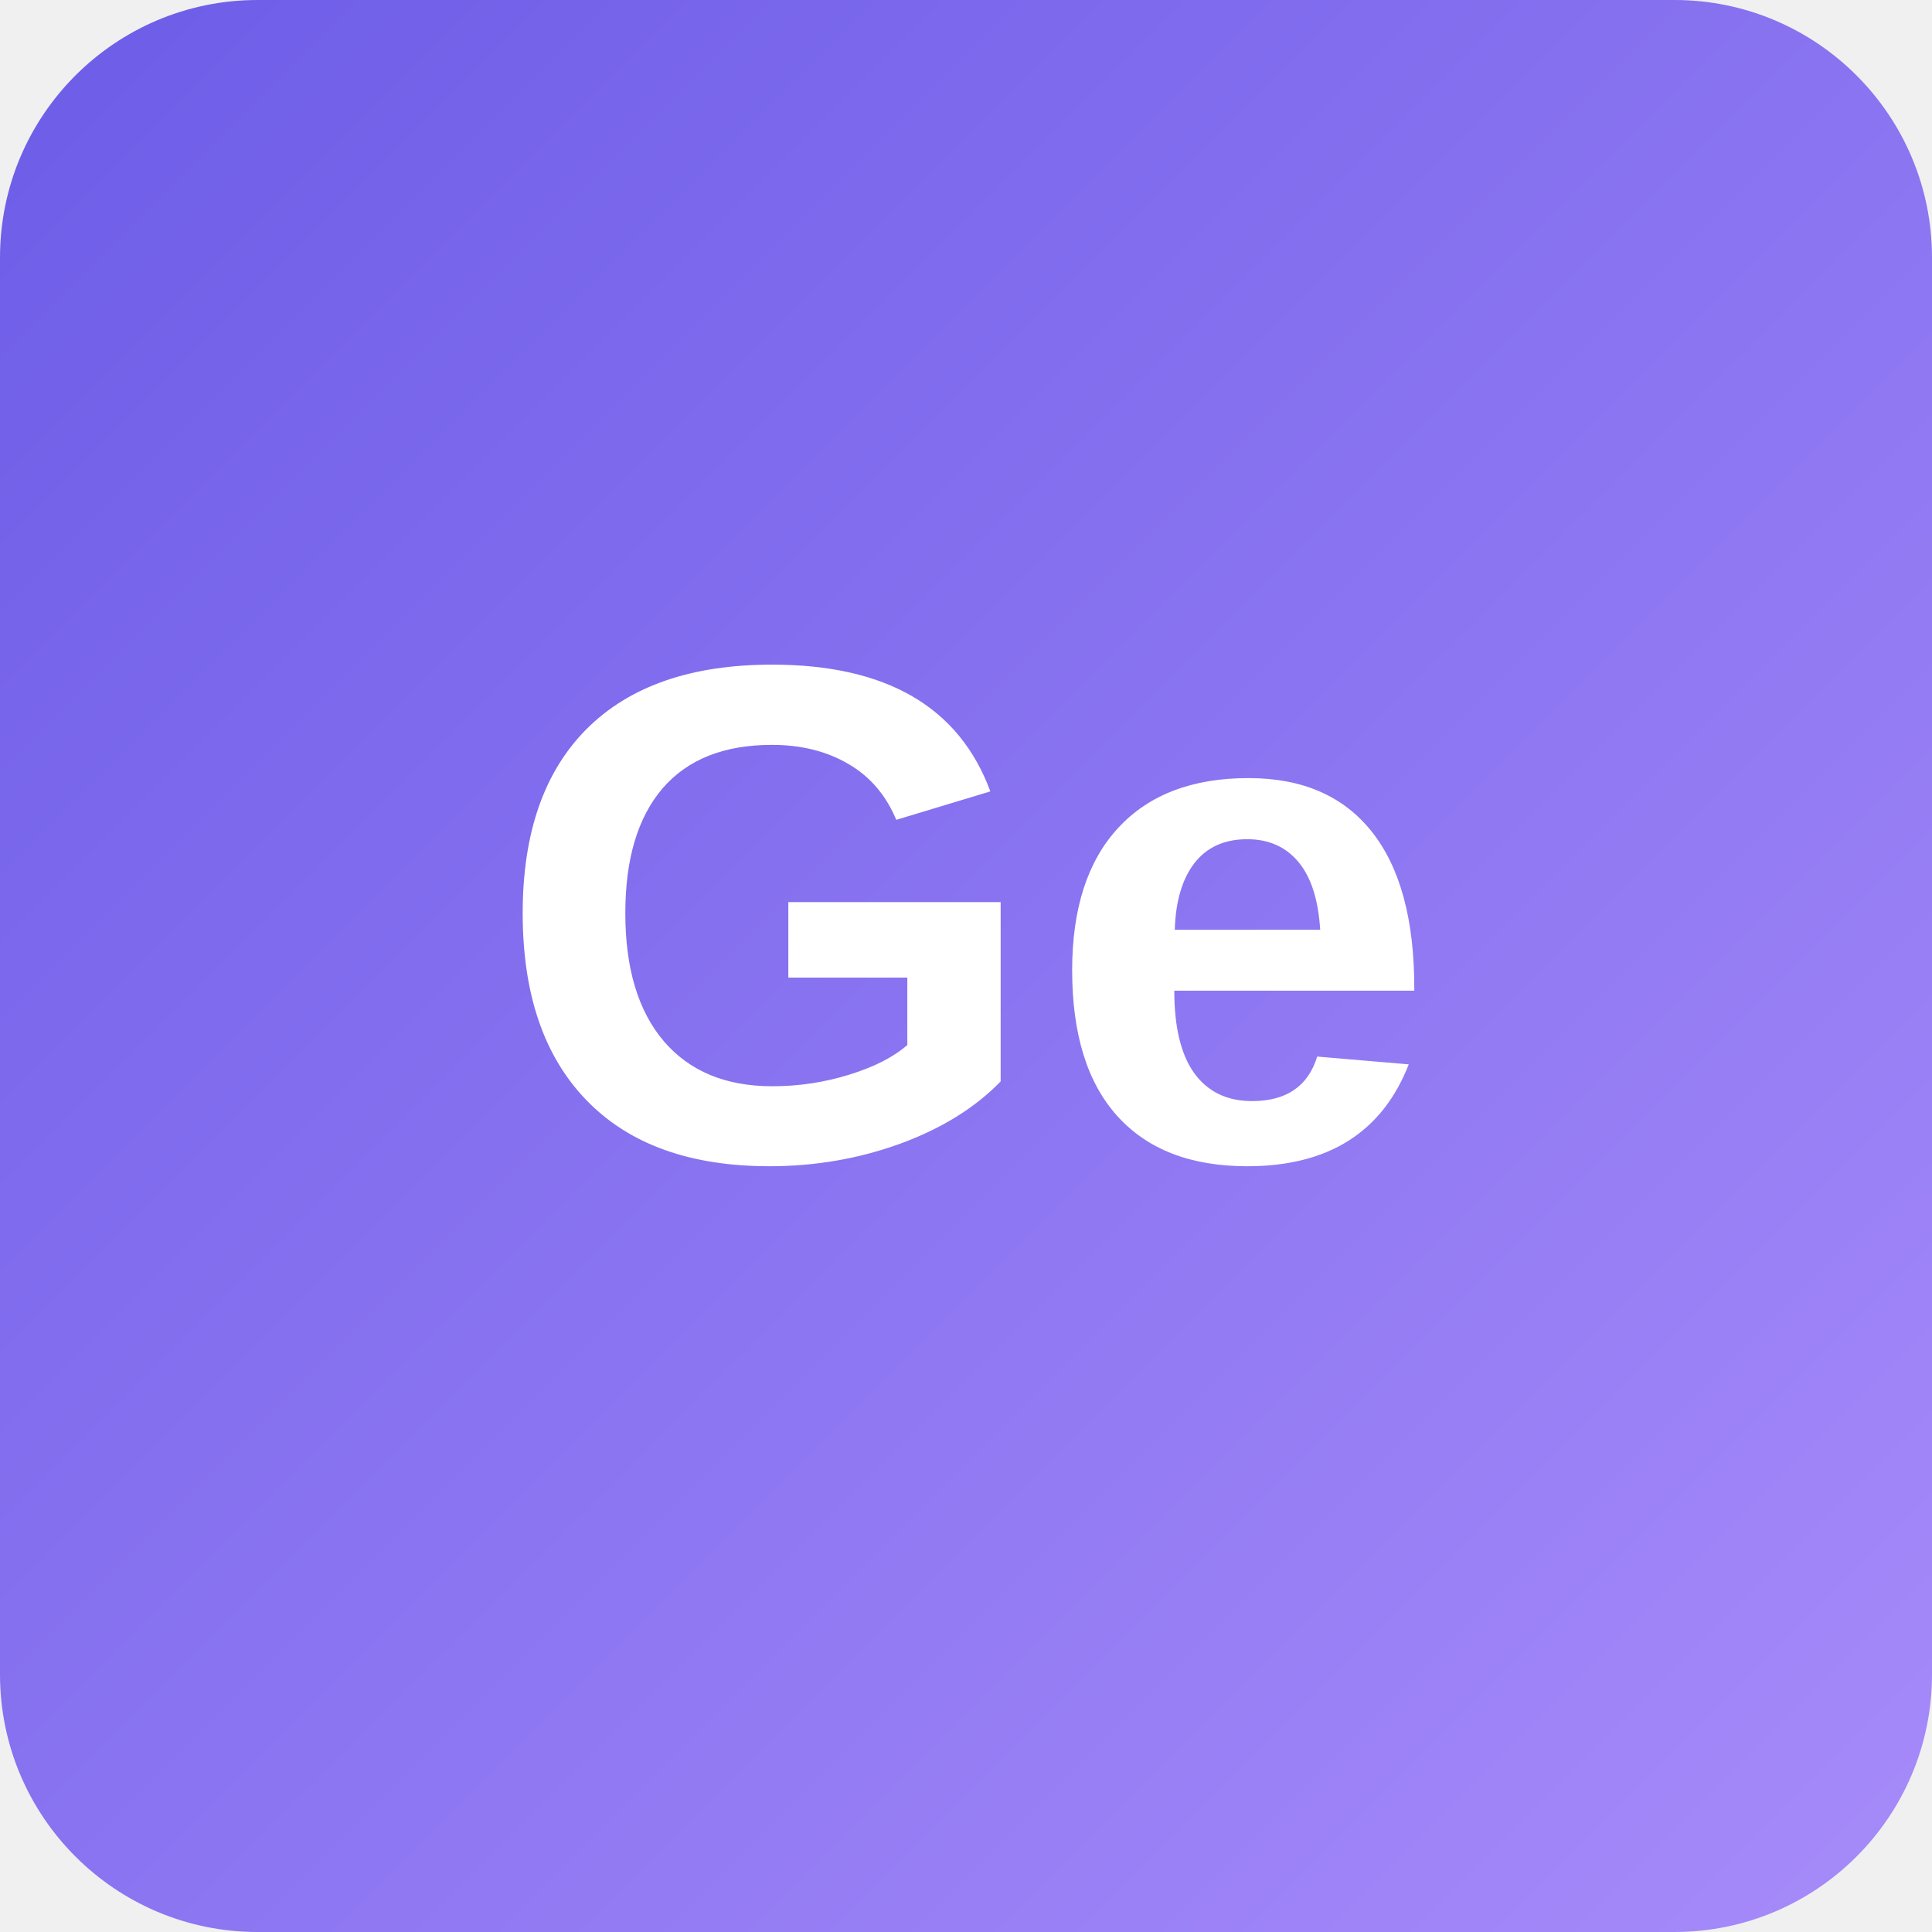
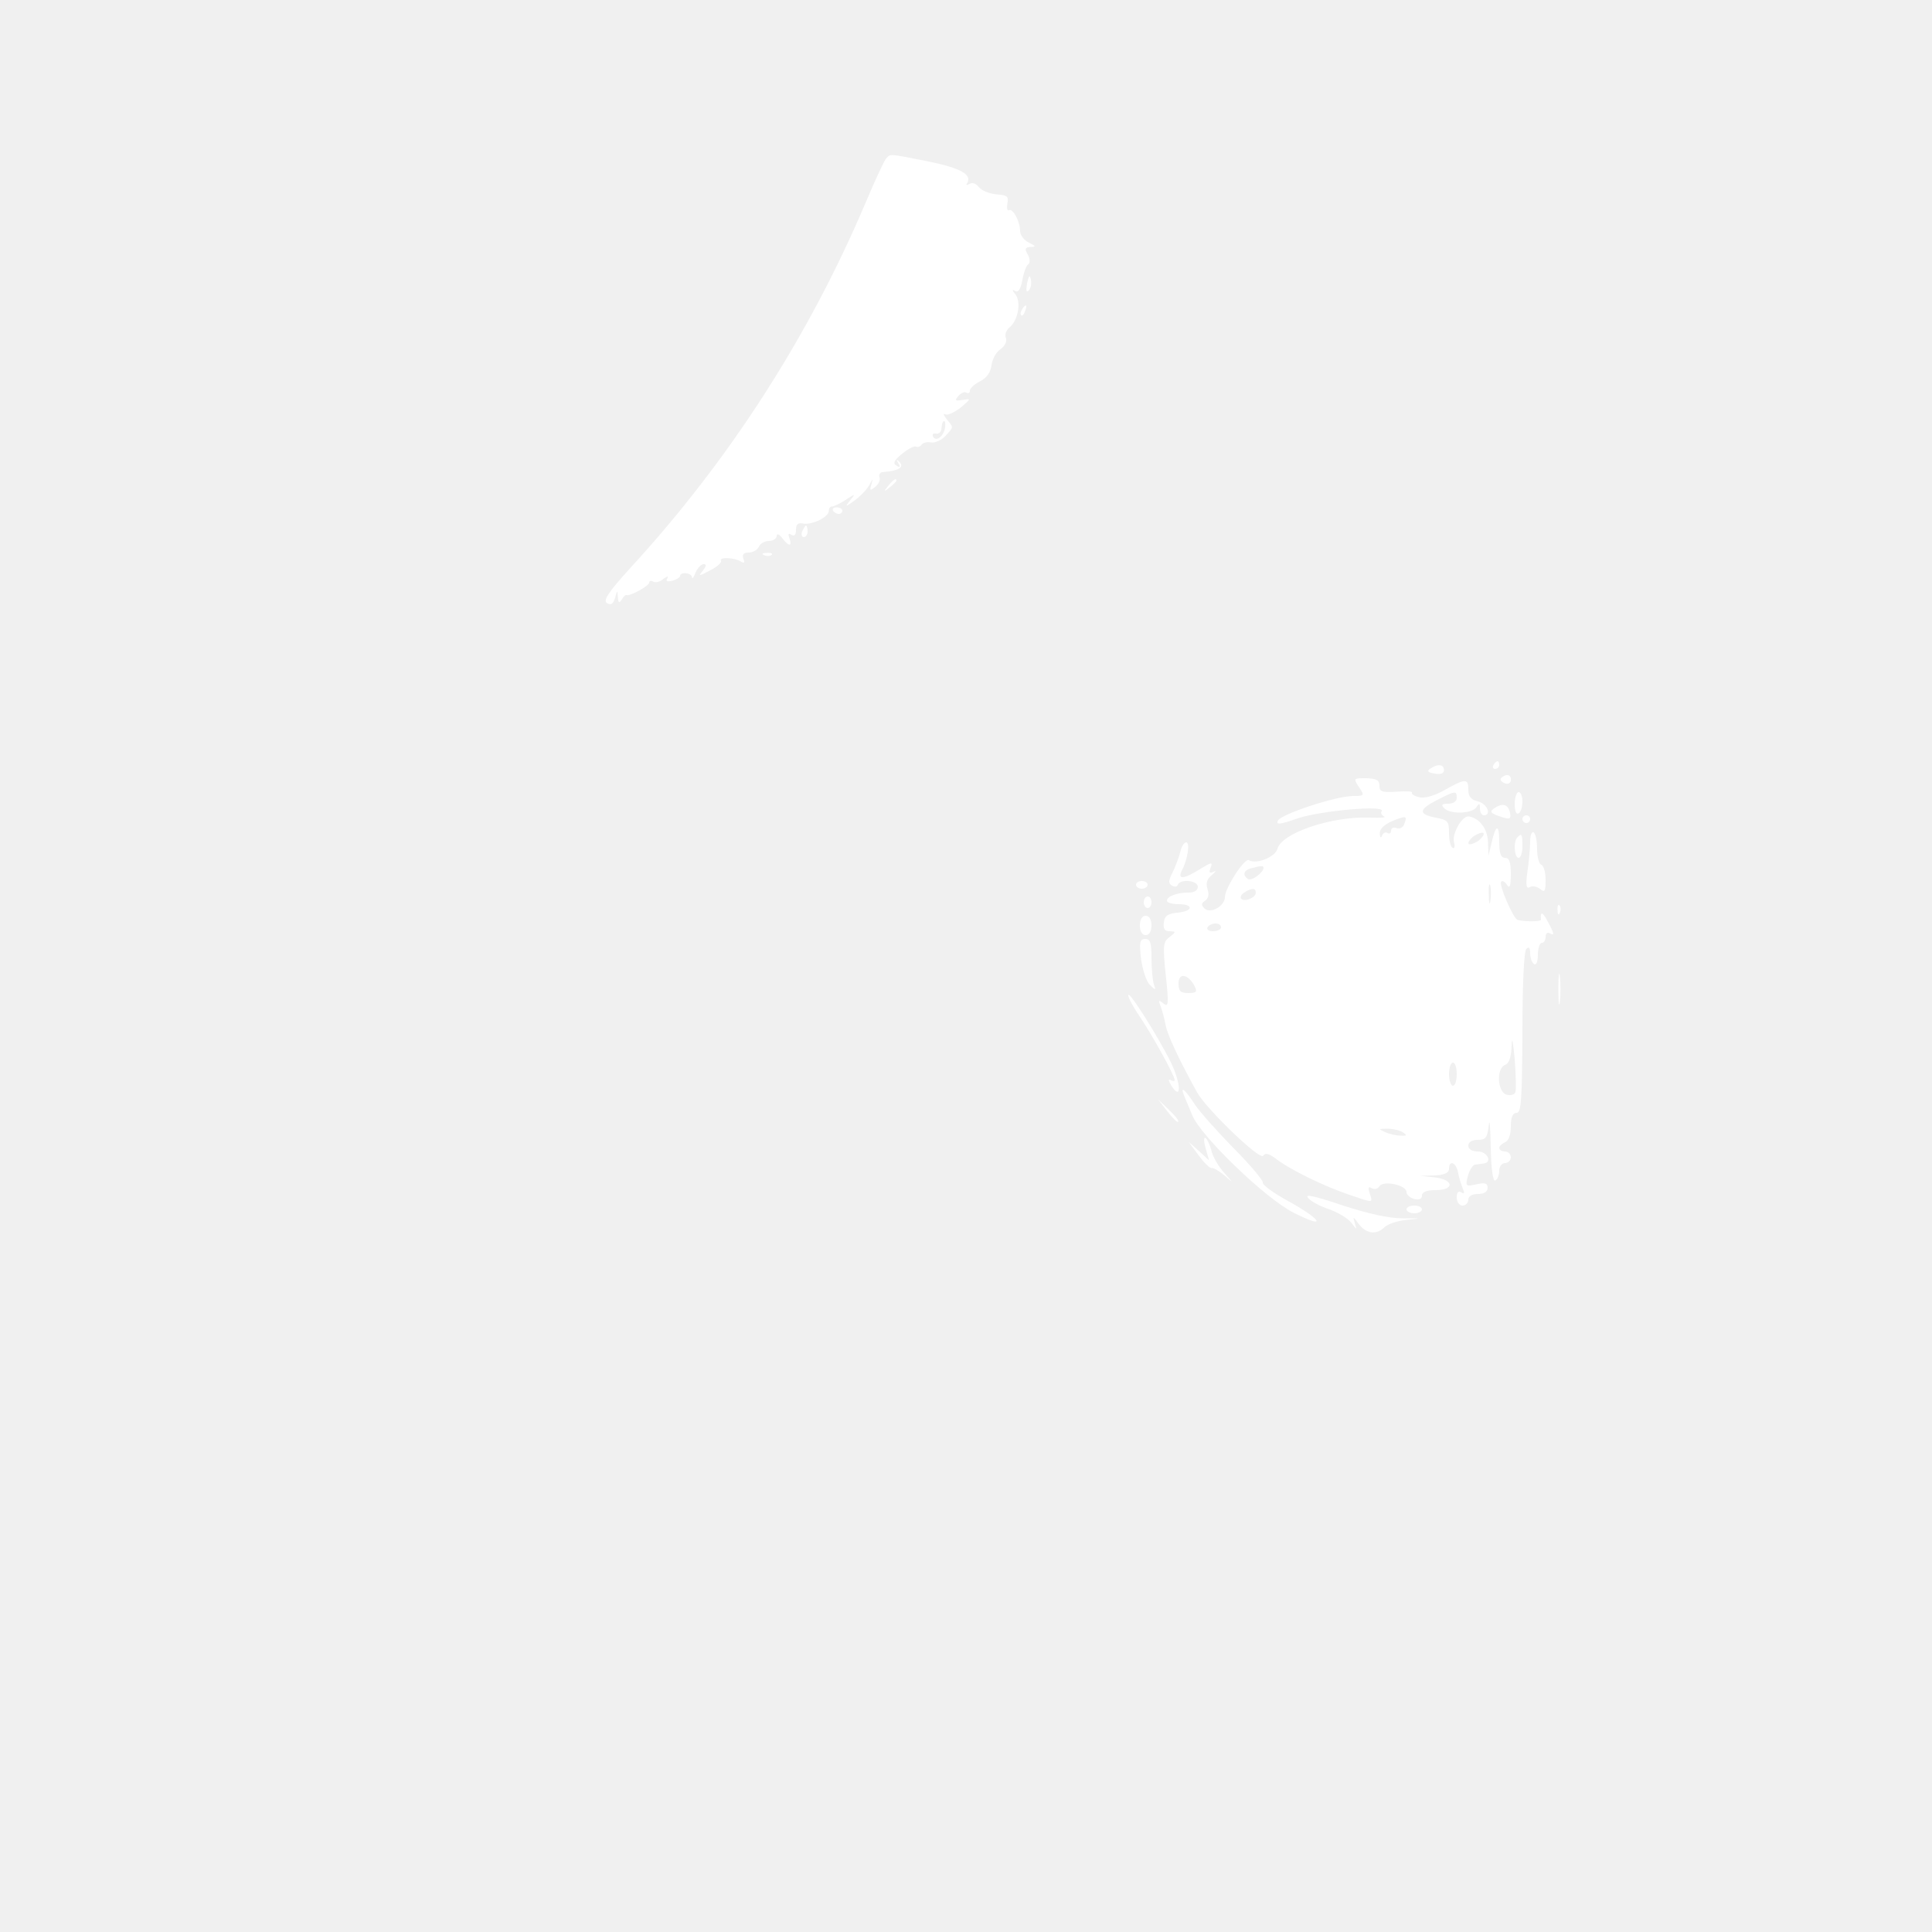
- <svg xmlns="http://www.w3.org/2000/svg" viewBox="0 0 120 120" width="32" height="32">
-   <defs>
-     <linearGradient id="gg" x1="0%" y1="0%" x2="100%" y2="100%">
-       <stop offset="0%" style="stop-color:#6c5ce7" />
-       <stop offset="100%" style="stop-color:#a78bfa" />
-     </linearGradient>
-   </defs>
-   <rect rx="16" width="120" height="120" fill="url(#gg)" />
-   <text x="60" y="72" font-family="Arial,sans-serif" font-size="44" font-weight="bold" fill="white" text-anchor="middle">Ge</text>
+ <svg xmlns="http://www.w3.org/2000/svg" version="1.0" width="500pt" height="500pt" viewBox="0 0 500 500" preserveAspectRatio="xMidYMid meet">
+   <g transform="translate(0,500) scale(0.1,-0.1)" fill="#ffffff" stroke="none">
+     <path d="M2292 4588 c-5 -7 -29 -58 -52 -113 -146 -344 -351 -664 -607 -943 -59 -65 -73 -86 -62 -93 10 -6 16 -2 21 14 5 20 6 20 7 2 1 -15 3 -17 10 -7 4 8 10 13 12 12 9 -4 59 24 59 32 0 5 5 6 10 3 6 -4 18 -1 27 7 10 7 14 8 10 1 -5 -7 0 -9 13 -6 11 3 20 9 20 12 0 12 30 9 31 -3 0 -6 4 -1 9 12 5 12 15 22 21 22 8 0 7 -5 -2 -17 -13 -15 -11 -15 19 1 18 9 30 20 28 25 -6 10 35 8 51 -2 9 -6 11 -3 7 7 -4 11 0 16 14 16 11 0 22 7 26 15 3 8 15 15 26 15 11 0 20 6 20 13 1 7 6 5 14 -5 17 -23 27 -23 19 -1 -4 11 -3 14 5 9 8 -5 12 0 12 13 0 14 5 19 19 16 23 -4 66 17 66 33 0 7 4 12 8 11 4 0 20 7 35 17 26 17 27 17 12 -1 -14 -18 -13 -18 12 0 15 11 32 29 38 40 9 18 10 18 5 1 -5 -16 -3 -17 10 -6 9 7 14 18 11 25 -2 6 1 12 7 13 47 4 60 14 41 30 -4 4 -4 1 1 -7 6 -10 4 -12 -5 -6 -10 6 -6 14 15 31 16 13 32 21 36 18 4 -2 10 0 14 5 3 5 14 8 24 6 11 -2 28 6 38 17 22 24 21 21 3 43 -8 11 -10 16 -4 13 5 -4 23 4 40 17 27 23 28 24 6 20 -20 -3 -22 -2 -12 10 7 8 16 12 21 9 5 -3 9 -1 9 5 0 6 12 17 26 24 18 9 28 24 30 42 2 15 12 34 23 41 12 9 18 21 14 30 -3 8 1 20 10 27 22 18 30 66 15 85 -9 11 -9 14 -1 9 8 -5 14 4 19 28 3 19 10 38 15 41 5 3 5 14 -1 25 -9 15 -7 19 7 20 15 0 14 2 -4 11 -13 6 -23 20 -23 30 0 25 -19 60 -29 54 -4 -3 -6 5 -4 17 4 19 0 22 -29 24 -18 2 -38 10 -45 19 -7 9 -17 13 -24 8 -7 -4 -10 -3 -6 2 13 22 -16 39 -100 56 -106 21 -98 21 -111 6z m154 -693 c-3 -23 -22 -39 -31 -26 -3 7 -1 10 6 9 7 -2 14 3 15 10 2 19 4 22 8 22 2 0 3 -7 2 -15z" />
+     <path d="M2658 4267 c-3 -19 -2 -25 4 -19 6 6 8 18 6 28 -3 14 -5 12 -10 -9z" />
+     <path d="M2645 4199 c-4 -6 -5 -12 -2 -15 2 -3 7 2 10 11 7 17 1 20 -8 4z" />
+     <path d="M2299 3743 c-13 -16 -12 -17 4 -4 9 7 17 15 17 17 0 8 -8 3 -21 -13z" />
+     <path d="M2156 3678 c3 -4 9 -8 15 -8 5 0 9 4 9 8 0 5 -7 9 -15 9 -8 0 -12 -4 -9 -9z" />
+     <path d="M2076 3625 c-3 -8 -1 -15 4 -15 6 0 10 7 10 15 0 8 -2 15 -4 15 -2 0 -6 -7 -10 -15z" />
+     <path d="M1978 3563 c7 -3 16 -2 19 1 4 3 -2 6 -13 5 -11 0 -14 -3 -6 -6z" />
+     <path d="M3865 3020 c-3 -5 -1 -10 4 -10 6 0 11 5 11 10 0 6 -2 10 -4 10 -3 0 -8 -4 -11 -10z" />
+     <path d="M3702 3011 c-10 -6 -7 -10 10 -13 16 -3 25 0 25 9 0 15 -16 17 -35 4z" />
+     <path d="M3891 2991 c-10 -6 -10 -10 -1 -16 13 -8 24 -1 19 14 -3 6 -10 7 -18 2z" />
+     <path d="M3517 2963 c15 -22 14 -23 -15 -23 -45 0 -189 -48 -195 -64 -5 -11 6 -10 51 6 60 20 228 35 218 19 -4 -5 0 -11 6 -14 7 -3 -9 -4 -37 -3 -99 4 -229 -40 -239 -81 -6 -21 -55 -41 -74 -29 -11 6 -62 -72 -62 -96 0 -23 -38 -44 -53 -29 -9 9 -8 14 2 20 8 6 11 16 6 30 -5 16 -1 27 12 37 10 9 12 12 4 8 -11 -5 -13 -3 -8 10 6 16 3 15 -27 -3 -43 -27 -60 -28 -47 -3 15 28 21 72 11 72 -6 0 -13 -12 -16 -27 -4 -15 -13 -38 -20 -52 -10 -20 -11 -27 -1 -33 7 -4 14 -3 15 2 6 16 52 12 52 -5 0 -9 -9 -15 -24 -15 -31 0 -56 -10 -56 -21 0 -5 14 -9 30 -9 40 0 38 -18 -2 -22 -25 -2 -34 -8 -36 -25 -2 -17 2 -23 15 -23 17 -1 17 -1 0 -15 -17 -12 -18 -22 -10 -99 8 -74 7 -84 -6 -73 -12 10 -14 9 -7 -8 4 -11 10 -33 13 -50 6 -26 31 -81 81 -172 24 -43 163 -177 171 -164 6 8 14 6 32 -7 34 -27 123 -71 188 -93 67 -23 64 -23 56 2 -5 16 -4 19 5 14 7 -4 16 -2 20 5 10 16 70 3 70 -15 0 -7 9 -15 20 -18 13 -3 20 0 20 9 0 9 12 14 35 14 50 0 48 27 -2 33 l-38 4 38 1 c25 1 37 7 37 17 0 23 17 18 23 -7 2 -13 8 -32 12 -42 6 -14 5 -17 -3 -12 -8 5 -12 0 -12 -13 0 -12 7 -21 15 -21 8 0 15 7 15 15 0 9 9 15 25 15 16 0 25 6 25 16 0 12 -7 14 -29 9 -28 -6 -29 -5 -22 22 4 15 13 29 19 29 7 1 17 2 22 3 23 3 9 31 -15 31 -16 0 -25 6 -25 15 0 9 9 15 24 15 21 0 25 5 29 38 2 20 4 -5 5 -56 1 -59 6 -91 12 -87 6 3 10 15 10 26 0 10 7 19 15 19 8 0 15 7 15 15 0 8 -7 15 -15 15 -8 0 -15 4 -15 9 0 5 7 11 15 15 9 3 15 19 15 41 0 24 5 35 15 35 12 0 14 33 15 207 0 124 4 211 10 217 7 7 10 3 10 -11 0 -12 5 -25 10 -28 6 -4 10 7 10 24 0 17 5 31 10 31 6 0 10 7 10 16 0 8 5 12 10 9 14 -8 13 -2 -5 31 -13 25 -19 26 -17 4 1 -5 -36 -6 -60 -1 -11 2 -50 92 -43 99 3 4 10 0 15 -8 7 -11 10 -3 10 28 0 31 -4 42 -15 42 -11 0 -15 11 -15 42 0 47 -9 45 -20 -4 l-8 -33 -1 35 c-1 34 -21 62 -49 67 -17 4 -45 -44 -39 -67 3 -11 1 -18 -4 -14 -5 3 -9 20 -9 38 0 31 -3 34 -35 40 -45 9 -44 21 5 46 47 24 50 24 50 5 0 -9 -9 -15 -22 -15 -17 0 -19 -3 -10 -12 16 -16 72 -14 83 3 7 11 9 11 9 -3 0 -10 5 -18 10 -18 21 0 9 30 -15 36 -18 4 -25 13 -25 30 0 30 -7 30 -62 -1 -27 -15 -52 -22 -66 -18 -12 3 -20 8 -18 12 2 3 -16 4 -40 2 -38 -2 -44 0 -44 16 0 14 -8 18 -34 19 -33 0 -34 0 -19 -23z m117 -96 c-3 -9 -12 -13 -20 -10 -8 3 -14 0 -14 -7 0 -6 -4 -9 -9 -6 -5 4 -12 0 -14 -6 -3 -8 -6 -6 -6 5 -1 11 11 23 32 32 36 15 40 14 31 -8z m192 -43 c-11 -7 -22 -11 -25 -8 -3 3 3 12 13 20 11 7 22 11 25 8 3 -3 -3 -12 -13 -20z m-556 -70 c0 -12 -31 -35 -40 -29 -15 10 -12 23 8 28 27 7 32 7 32 1z m587 -86 c-2 -13 -4 -5 -4 17 -1 22 1 32 4 23 2 -10 2 -28 0 -40z m-607 22 c0 -13 -28 -25 -38 -16 -3 4 0 11 8 16 20 13 30 12 30 0z m-90 -90 c0 -5 -9 -10 -21 -10 -11 0 -17 5 -14 10 3 6 13 10 21 10 8 0 14 -4 14 -10z m-69 -151 c8 -16 6 -19 -16 -19 -20 0 -25 5 -25 25 0 28 24 25 41 -6z m831 -275 c-2 -7 -12 -10 -23 -7 -24 7 -27 68 -4 77 10 3 16 20 17 48 1 28 3 17 8 -32 3 -41 4 -80 2 -86z m-152 46 c0 -16 -4 -30 -10 -30 -5 0 -10 14 -10 30 0 17 5 30 10 30 6 0 10 -13 10 -30z m-140 -150 c12 -8 12 -10 -5 -9 -11 0 -29 4 -40 9 -18 8 -18 9 5 9 14 0 32 -4 40 -9z" />
+     <path d="M3920 2919 c0 -17 4 -28 10 -24 6 3 10 17 10 31 0 13 -4 24 -10 24 -5 0 -10 -14 -10 -31z" />
+     <path d="M3870 2910 c-17 -10 -14 -15 18 -25 19 -6 23 -4 20 11 -4 21 -18 27 -38 14z" />
+     <path d="M3940 2880 c0 -5 5 -10 10 -10 6 0 10 5 10 10 0 6 -4 10 -10 10 -5 0 -10 -4 -10 -10z" />
+     <path d="M3960 2822 c0 -16 -3 -51 -7 -77 -5 -36 -3 -46 6 -41 6 4 18 2 26 -4 13 -11 15 -7 15 23 0 19 -5 37 -11 39 -6 2 -11 20 -11 41 0 20 -4 40 -9 43 -5 3 -9 -8 -9 -24z" />
+     <path d="M3927 2833 c-11 -10 -8 -53 3 -53 6 0 10 14 10 30 0 31 -2 35 -13 23z" />
+     <path d="M2940 2710 c0 -5 7 -10 15 -10 8 0 15 5 15 10 0 6 -7 10 -15 10 -8 0 -15 -4 -15 -10z" />
+     <path d="M2960 2665 c0 -8 5 -15 10 -15 6 0 10 7 10 15 0 8 -4 15 -10 15 -5 0 -10 -7 -10 -15z" />
+     <path d="M4031 2644 c0 -11 3 -14 6 -6 3 7 2 16 -1 19 -3 4 -6 -2 -5 -13z" />
+     <path d="M2950 2605 c0 -16 6 -25 15 -25 9 0 15 9 15 25 0 16 -6 25 -15 25 -9 0 -15 -9 -15 -25z" />
+     <path d="M2953 2518 c4 -28 14 -59 23 -67 15 -15 16 -14 10 2 -3 10 -6 41 -6 68 0 39 -3 49 -16 49 -14 0 -16 -8 -11 -52z" />
+     <path d="M4033 2440 c0 -36 2 -50 4 -32 2 17 2 47 0 65 -2 17 -4 3 -4 -33z" />
+     <path d="M2920 2424 c0 -7 15 -34 33 -60 32 -48 87 -148 87 -159 0 -4 -5 -3 -11 0 -6 4 -5 -2 2 -14 27 -42 26 3 0 58 -33 67 -111 191 -111 175z" />
+     <path d="M3065 2163 c4 -10 13 -31 20 -48 20 -53 192 -219 264 -254 85 -43 74 -19 -14 30 -39 21 -69 43 -67 49 1 5 -32 45 -74 87 -42 43 -88 94 -102 115 -26 40 -39 50 -27 21z" />
+     <path d="M3021 2124 c13 -17 26 -30 28 -27 3 2 -8 16 -24 31 l-28 27 24 -31z" />
+     <path d="M3120 2029 l9 -32 -26 24 -27 24 26 -35 c14 -19 29 -34 34 -33 5 1 20 -8 34 -20 23 -20 23 -20 -2 8 -15 17 -30 42 -33 58 -4 15 -11 29 -15 32 -5 3 -5 -9 0 -26z" />
+     <path d="M3386 1899 c8 -9 33 -22 55 -29 22 -8 47 -23 56 -34 15 -20 15 -20 9 -1 -5 18 -4 17 10 -2 19 -26 46 -30 67 -9 8 8 34 17 58 19 39 4 38 4 -11 4 -36 0 -90 12 -157 34 -75 25 -98 30 -87 18z" />
+     <path d="M3640 1870 c0 -5 9 -10 20 -10 11 0 20 5 20 10 0 6 -9 10 -20 10 -11 0 -20 -4 -20 -10z" />
+   </g>
</svg>
